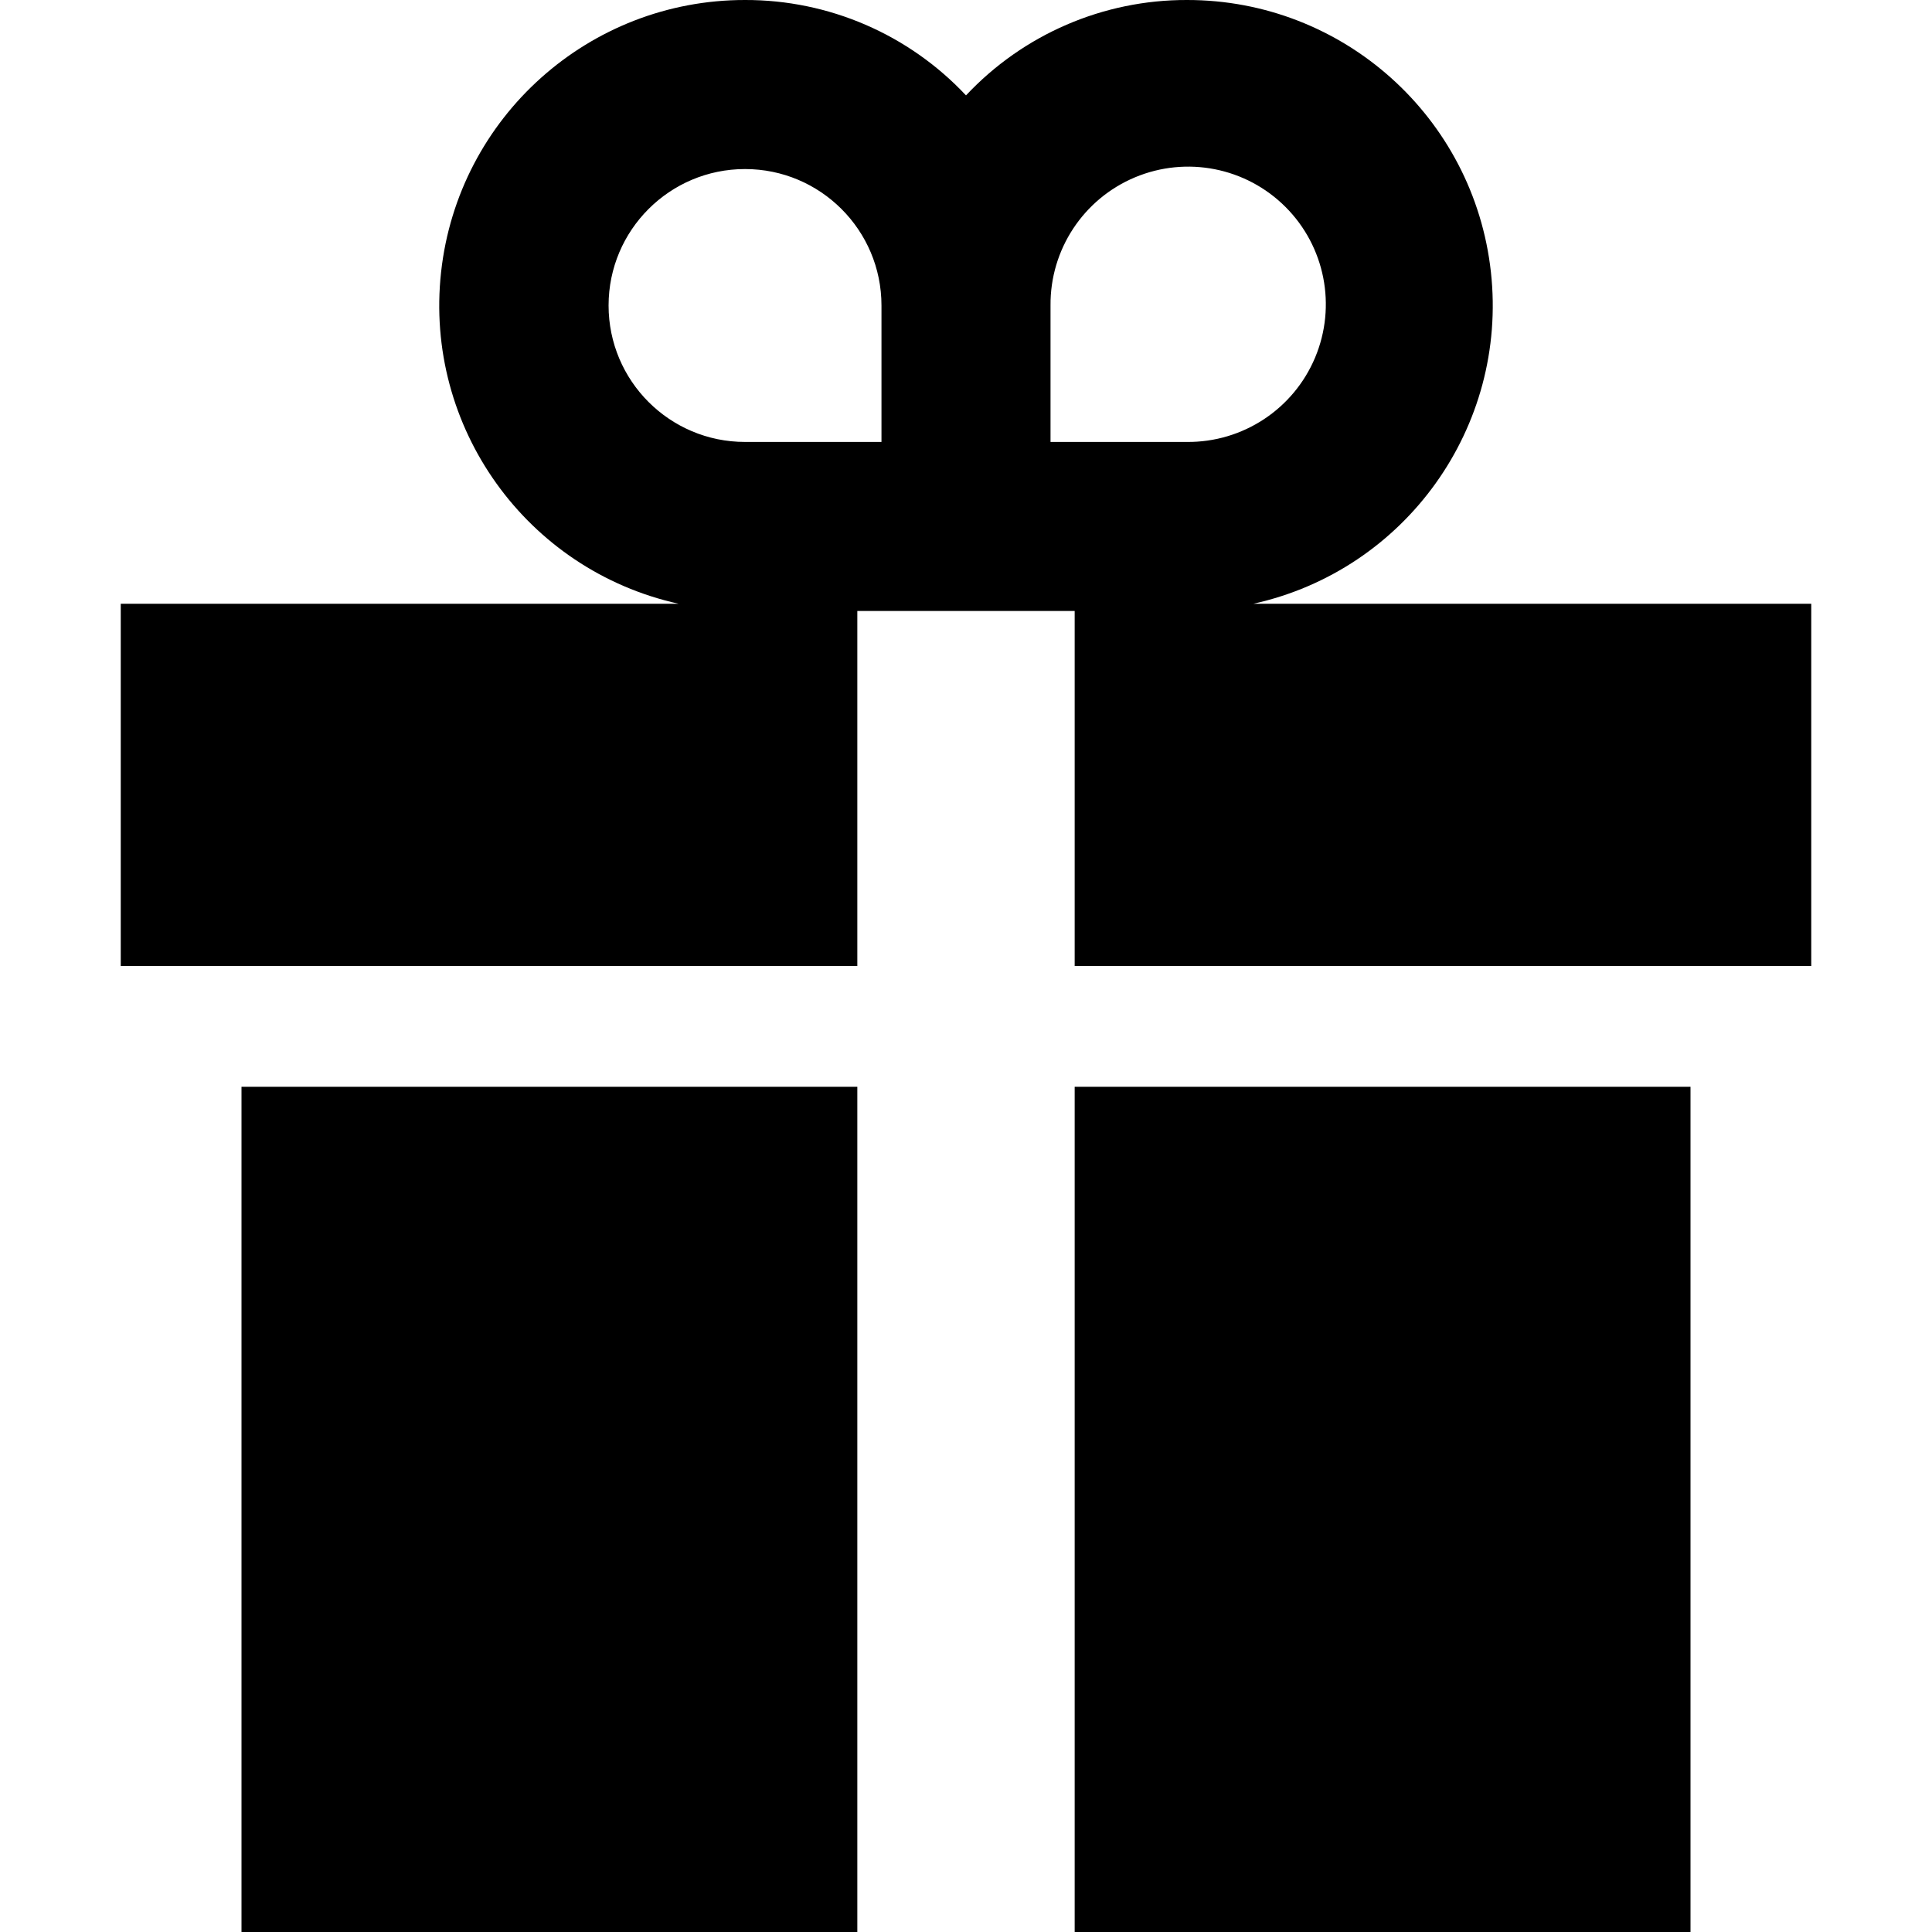
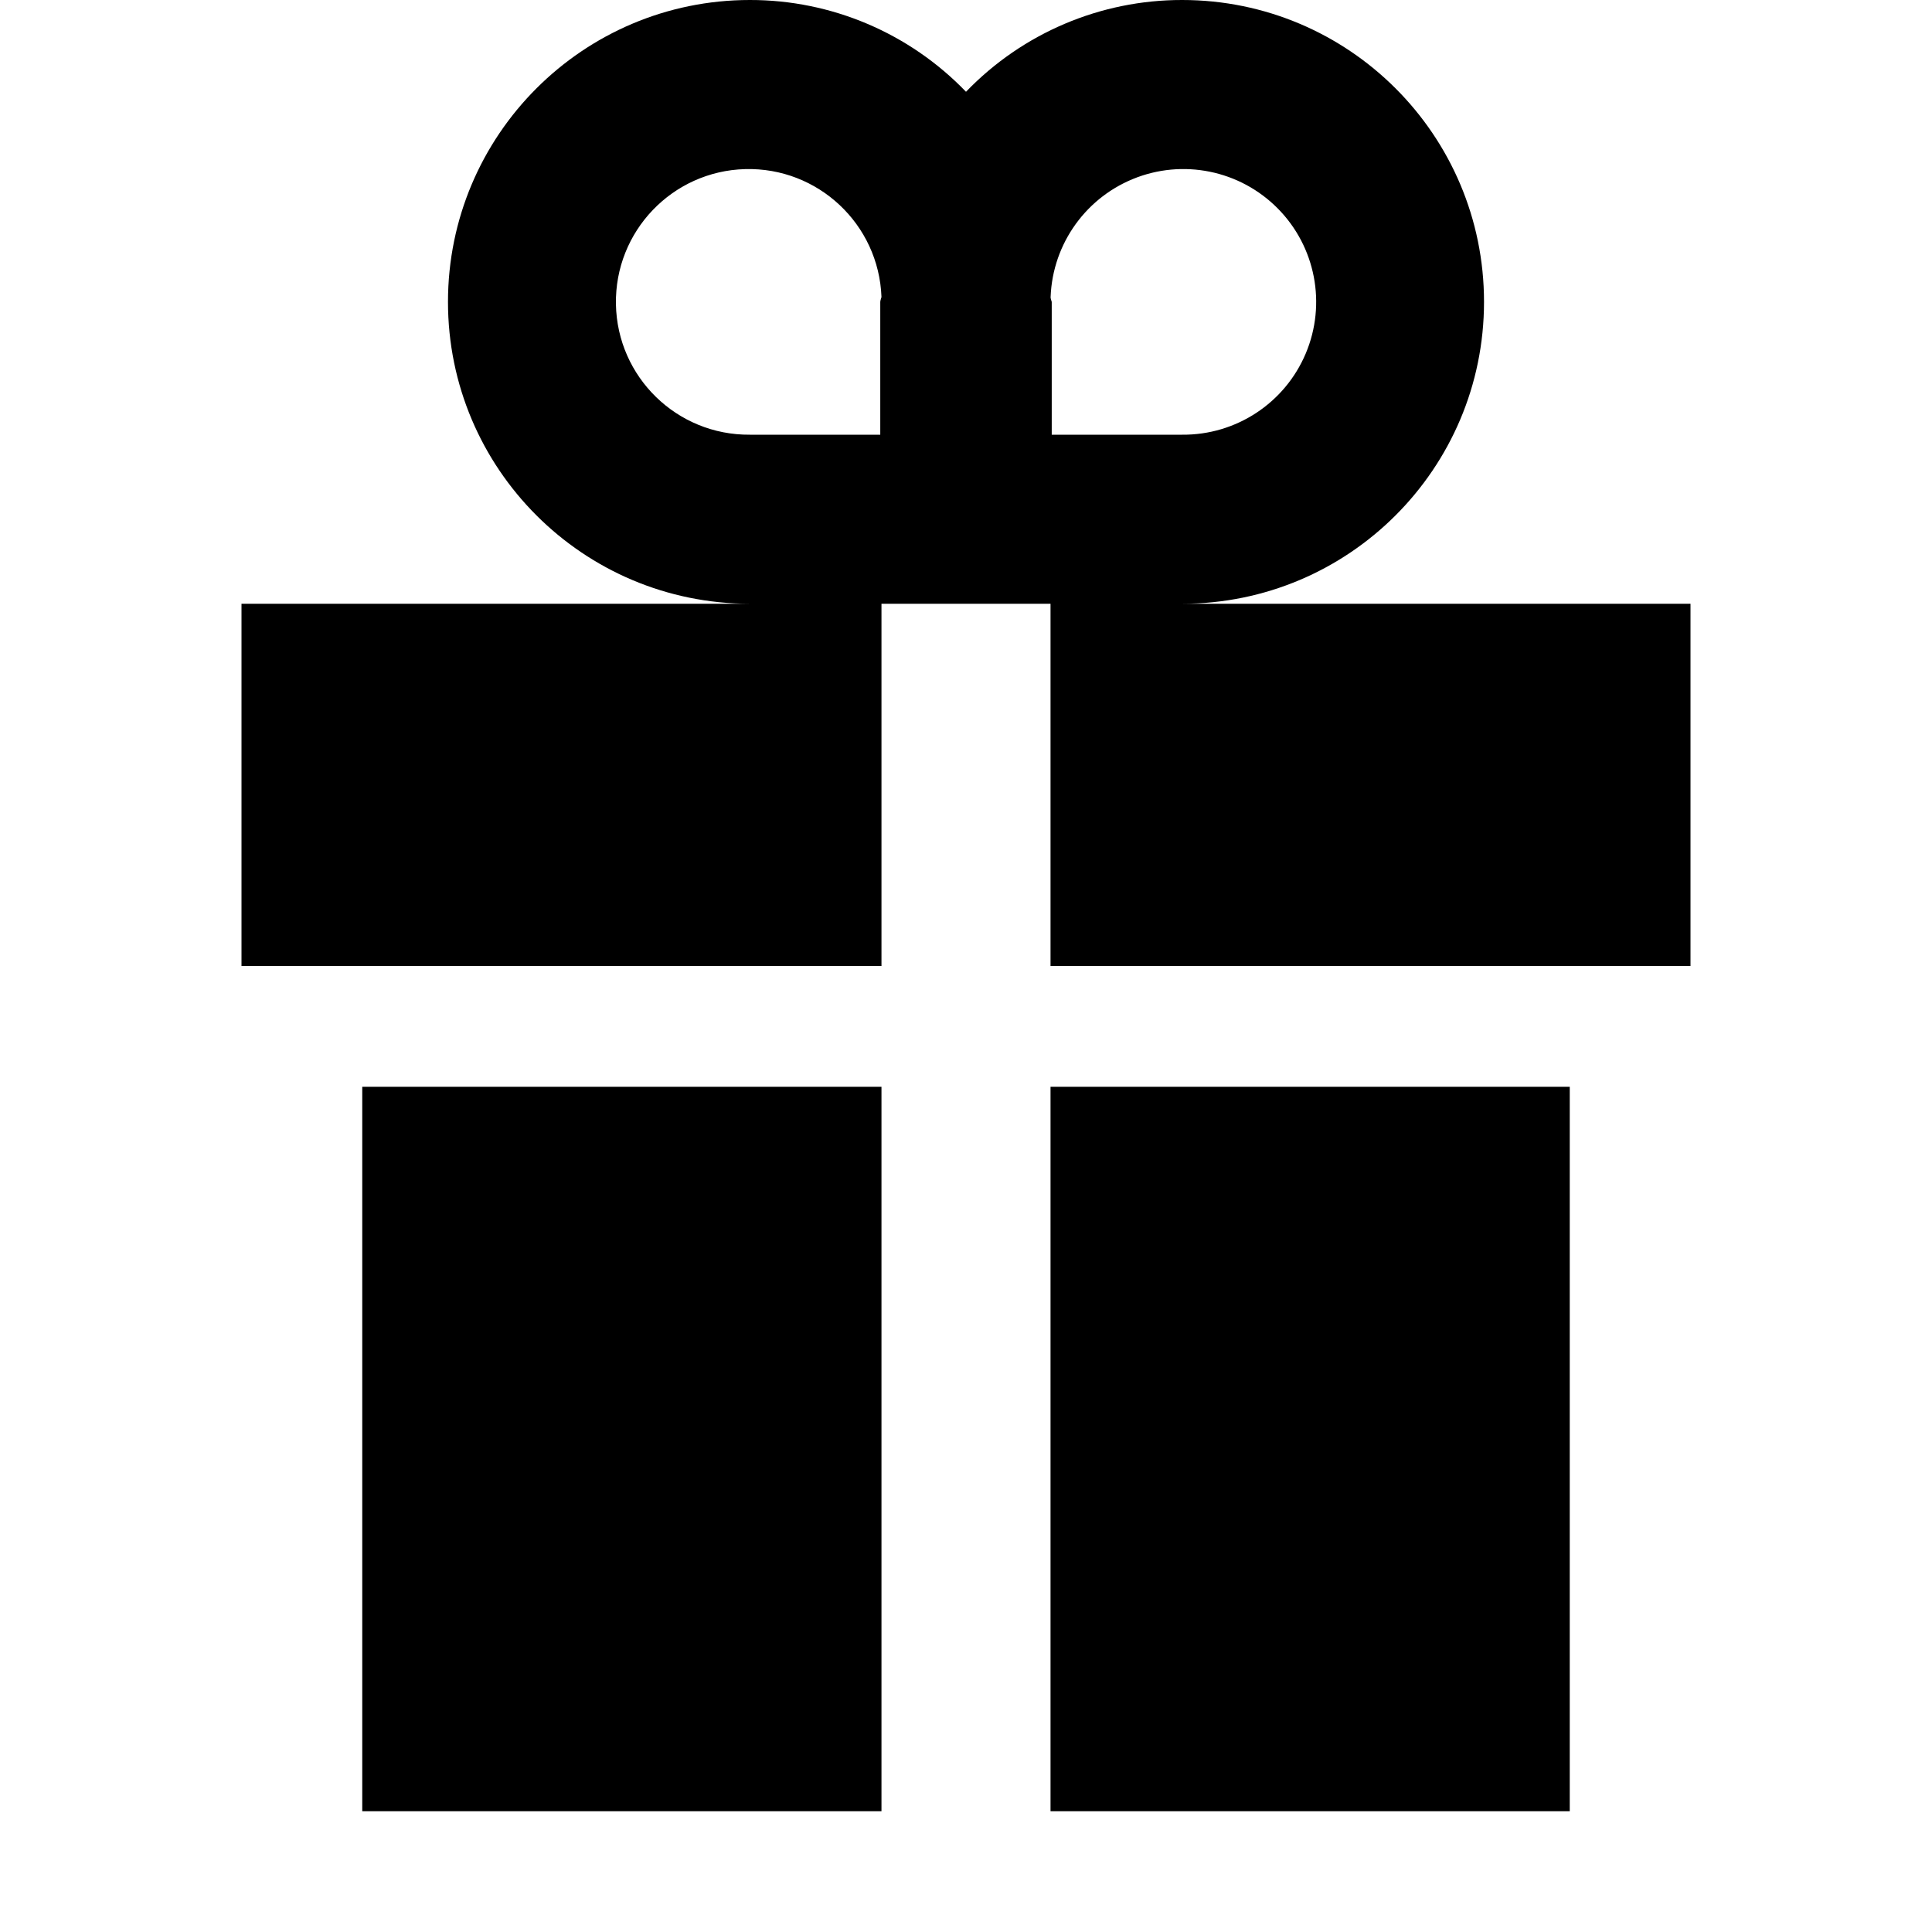
<svg xmlns="http://www.w3.org/2000/svg" viewBox="0 0 16 16">
  <g id="Layer_1" data-name="Layer 1">
-     <path d="M2,16H7.1V9H2Zm6.9,0H14V9H8.9ZM10.38,5a2.53,2.53,0,0,0-.55-5A2.5,2.5,0,0,0,8,.79,2.5,2.5,0,0,0,6.17,0a2.53,2.53,0,0,0-.55,5H1V8H7.1V5.06H8.9V8H15V5ZM7.3,3.66H6.17A1.13,1.13,0,1,1,7.3,2.53Zm1.4,0V2.53A1.14,1.14,0,1,1,9.83,3.66Z" />
+     <path d="M3,15H7.3V9H3ZM9.79,5a2.5,2.5,0,0,0,0-5A2.48,2.48,0,0,0,8,.76,2.48,2.48,0,0,0,6.21,0a2.5,2.5,0,0,0,0,5H2V8H7.3V5H8.7V8H14V5ZM7.29,2.5V3.6H6.21A1.1,1.1,0,1,1,7.3,2.46S7.29,2.49,7.29,2.5Zm1.41,0A1.1,1.1,0,1,1,9.79,3.6H8.71V2.5S8.7,2.47,8.7,2.46ZM8.7,15H13V9H8.7Z" />
  </g>
</svg>
